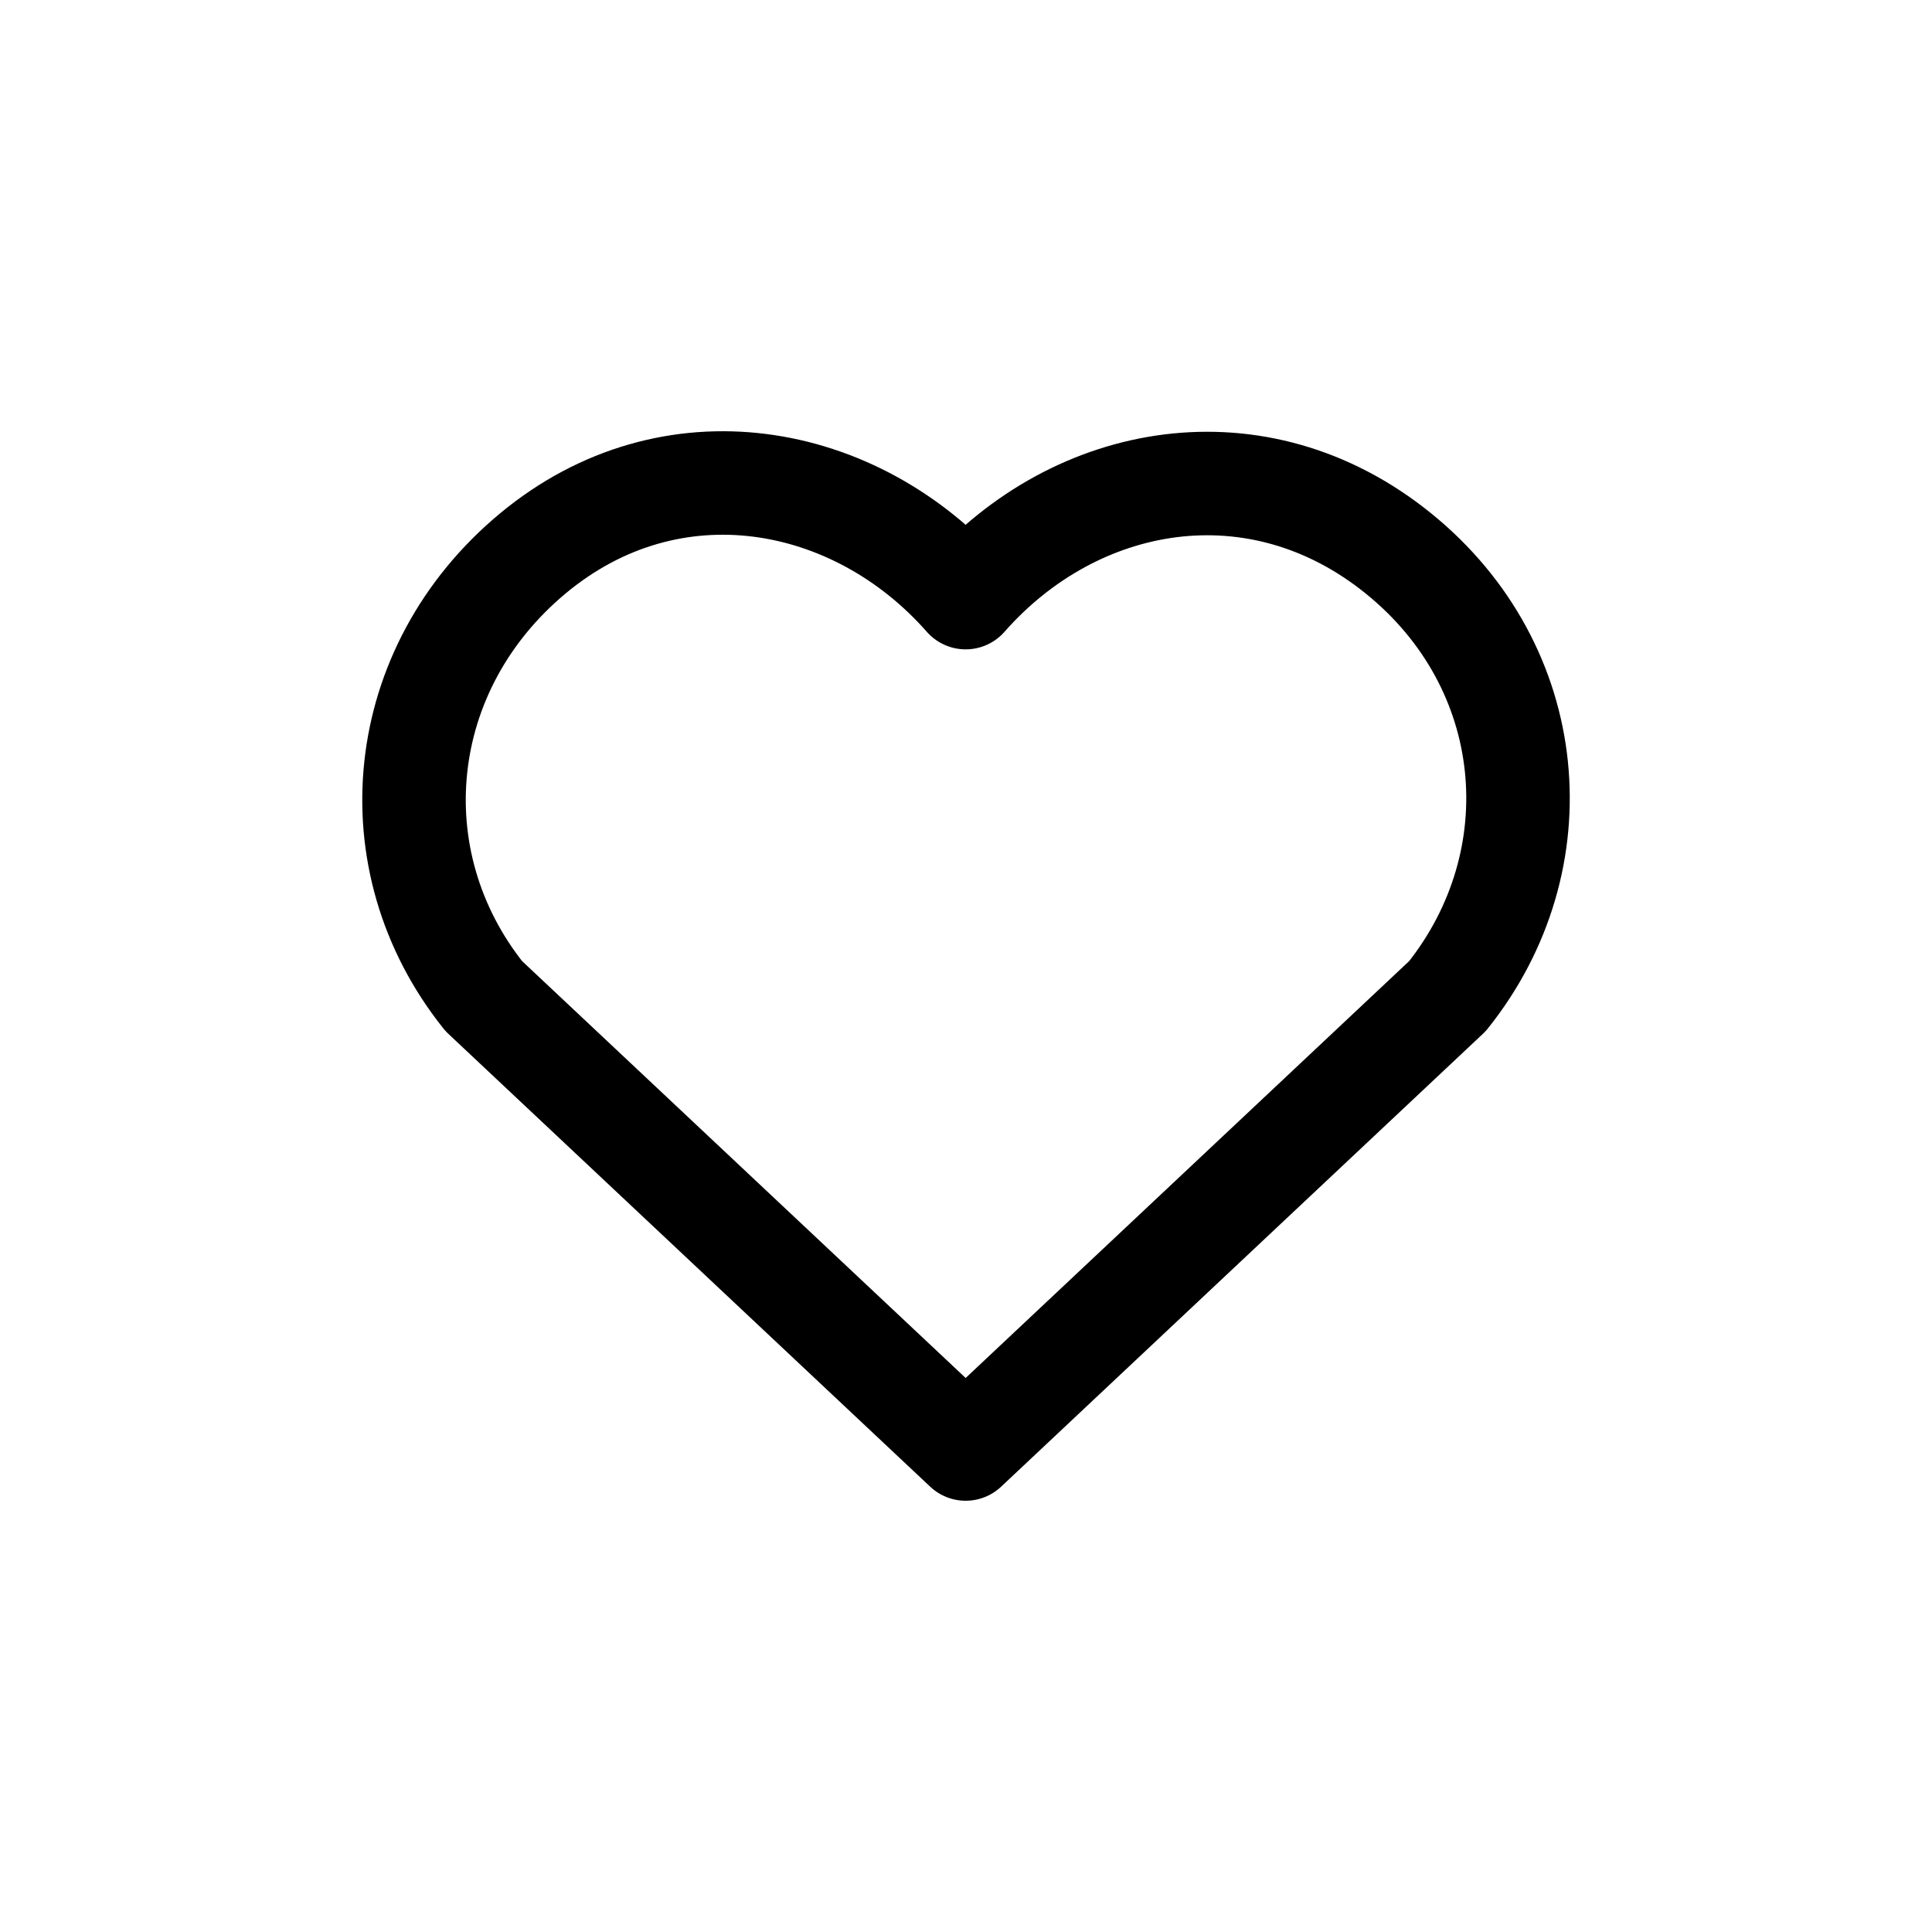
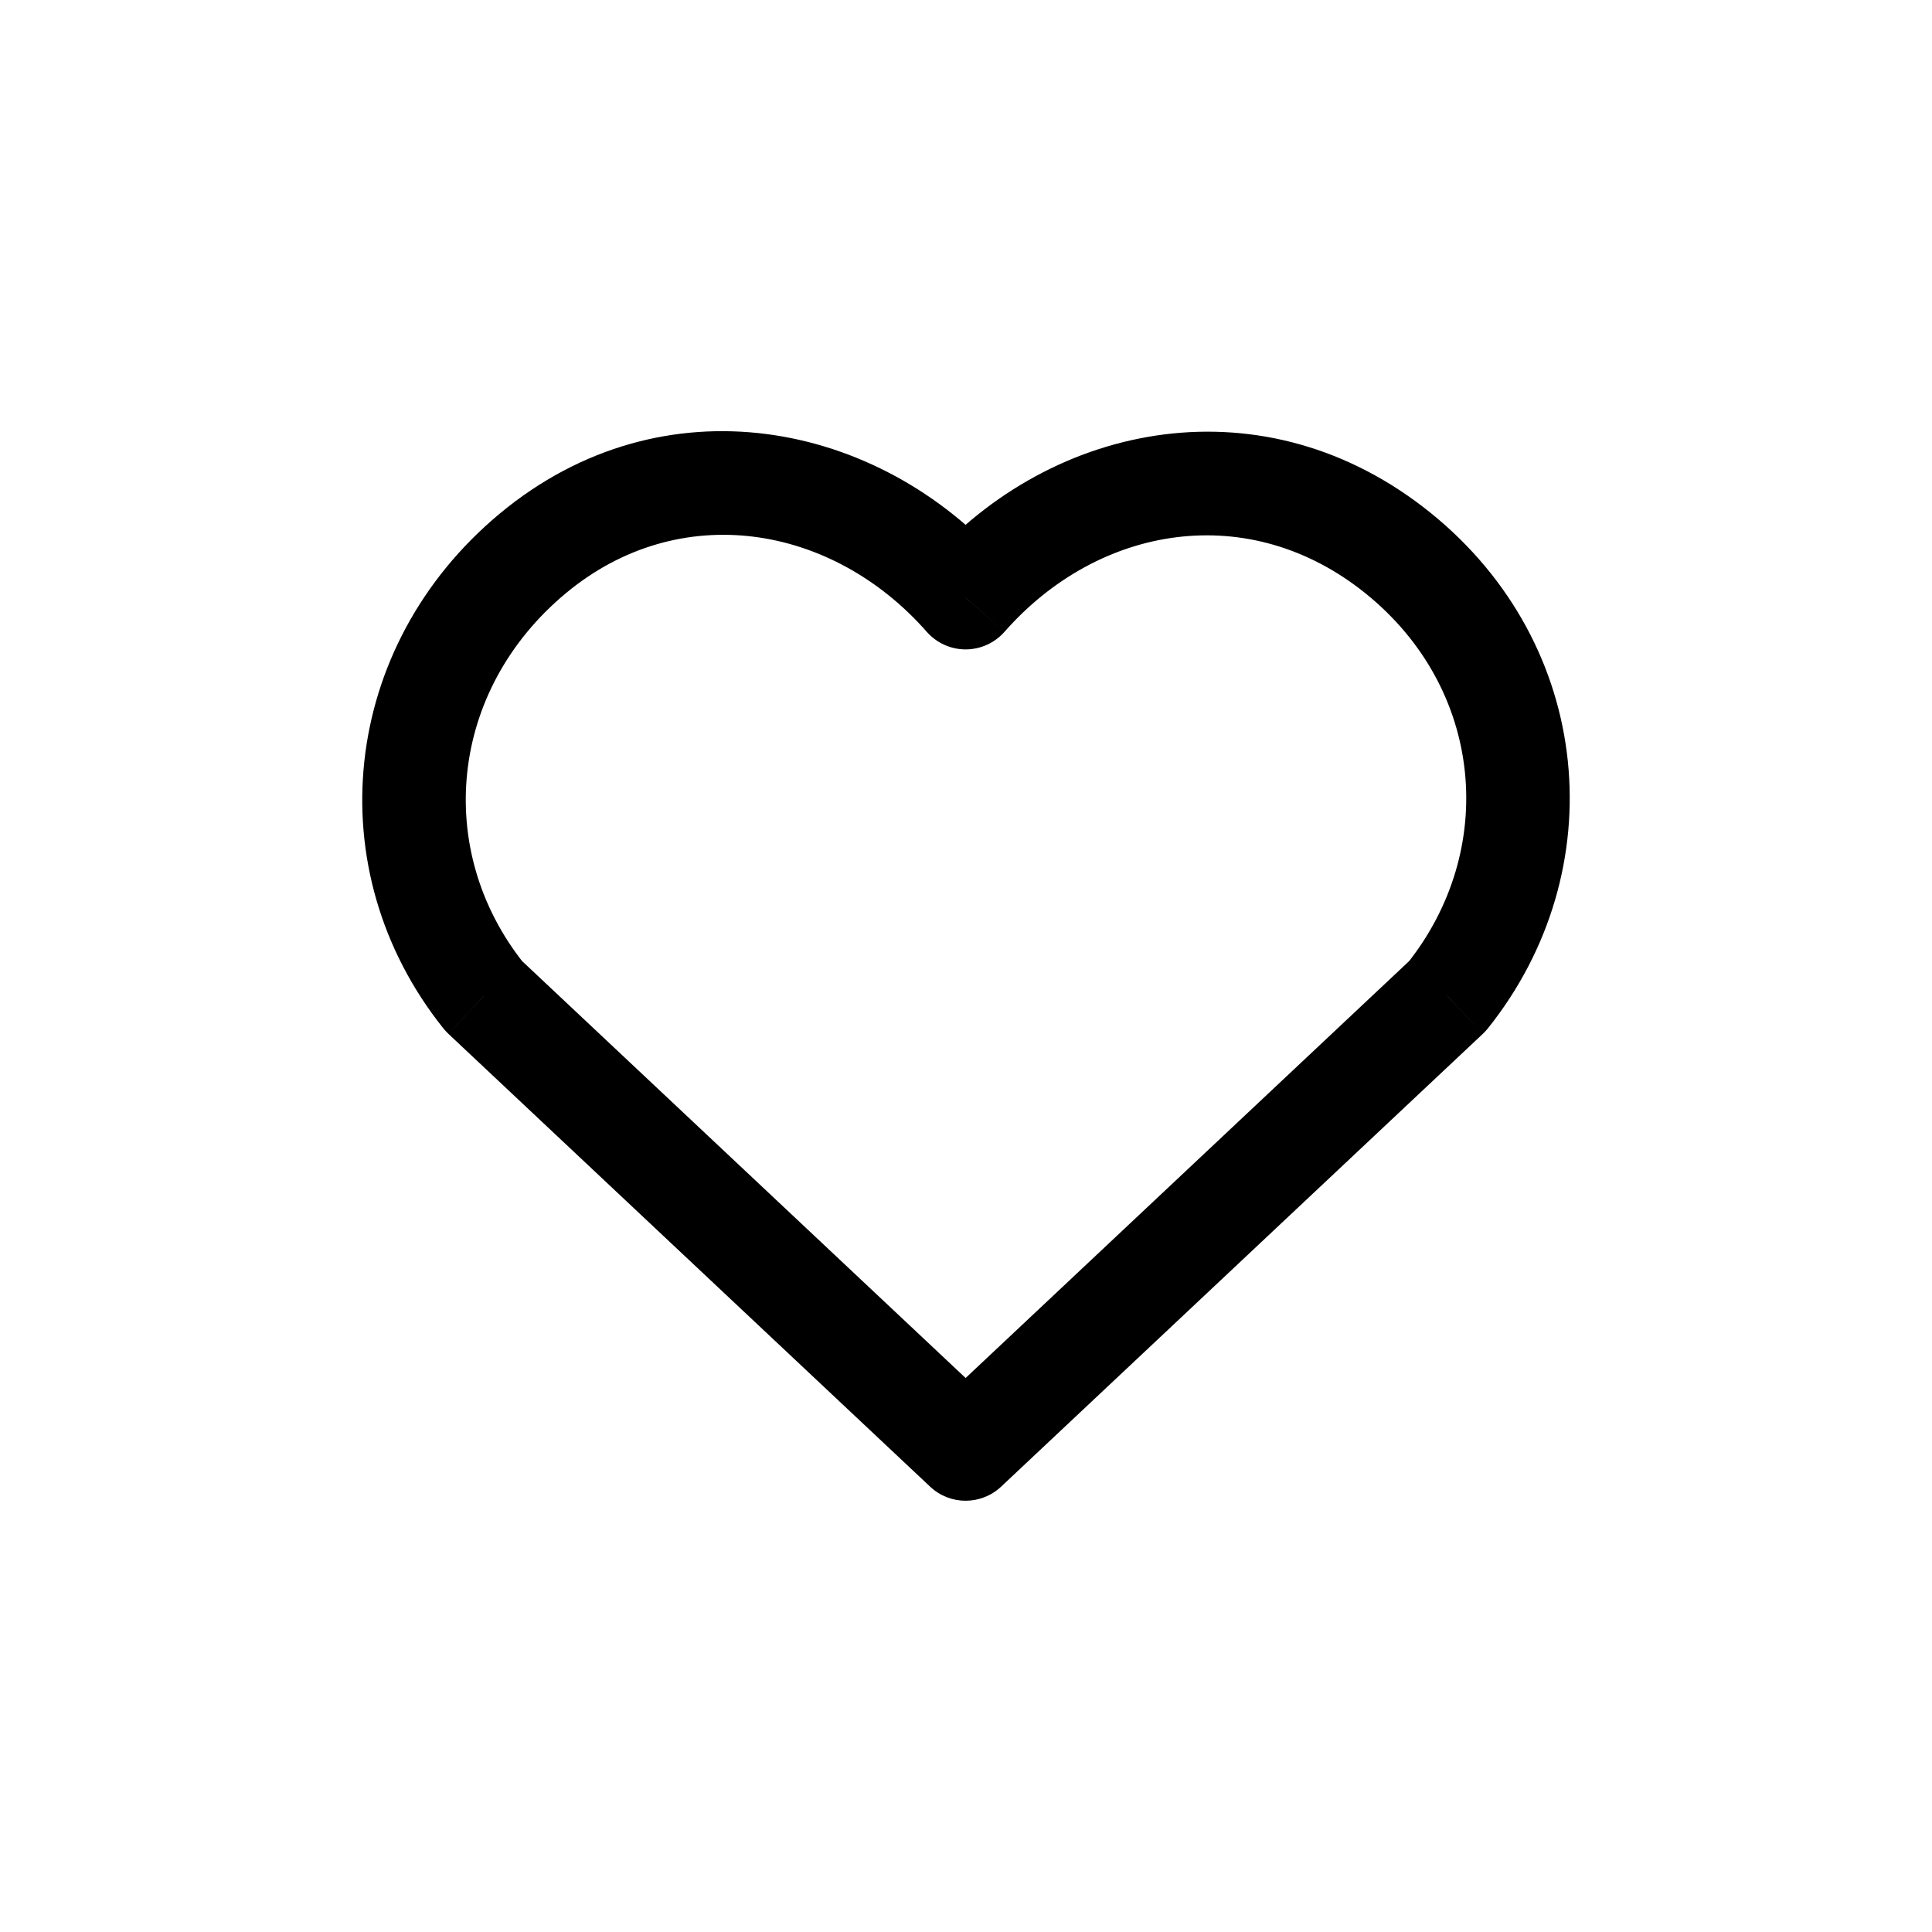
- <svg xmlns="http://www.w3.org/2000/svg" width="28" height="28" viewBox="0 0 28 28" fill="none">
-   <path fill-rule="evenodd" clip-rule="evenodd" d="M13.995 8.661C12.395 6.843 9.728 6.354 7.724 8.019C5.72 9.684 5.438 12.467 7.011 14.436L13.995 21L20.978 14.436C22.552 12.467 22.304 9.666 20.265 8.019C18.227 6.372 15.594 6.843 13.995 8.661Z" stroke="black" stroke-width="1.5" stroke-linecap="round" stroke-linejoin="round" />
+ <svg xmlns="http://www.w3.org/2000/svg" version="1.1" width="28" height="28" viewBox="0 0 28 28">
+   <path transform="matrix(1,0,0,-1,6,23.34161)" d="M7.994 14.68 7.431 14.185C7.574 14.023 7.779 13.93 7.994 13.93 8.21 13.93 8.415 14.023 8.558 14.185L7.994 14.68ZM1.724 15.323 1.245 15.9 1.245 15.9 1.724 15.323ZM1.011 8.906 .426 8.437C.448 8.41 .472 8.384 .498 8.359L1.011 8.906ZM7.994 2.342 7.481 1.795C7.769 1.524 8.219 1.524 8.508 1.795L7.994 2.342ZM14.978 8.906 15.491 8.359C15.517 8.384 15.541 8.41 15.563 8.437L14.978 8.906ZM14.265 15.323 14.737 15.906 14.737 15.906 14.265 15.323ZM8.558 15.176C6.735 17.247 3.611 17.865 1.245 15.9L2.203 14.746C3.845 16.11 6.055 15.75 7.431 14.185L8.558 15.176ZM1.245 15.9C-1.067 13.979-1.409 10.732 .426 8.437L1.597 9.374C.284 11.017 .507 13.337 2.203 14.746L1.245 15.9ZM.498 8.359 7.481 1.795 8.508 2.888 1.525 9.452 .498 8.359ZM8.508 1.795 15.491 8.359 14.464 9.452 7.481 2.888 8.508 1.795ZM15.563 8.437C17.391 10.724 17.101 13.995 14.737 15.906L13.794 14.739C15.506 13.356 15.712 11.026 14.392 9.374L15.563 8.437ZM14.737 15.906C12.344 17.84 9.259 17.254 7.431 15.176L8.558 14.185C9.929 15.743 12.11 16.1 13.794 14.739L14.737 15.906Z" />
</svg>
